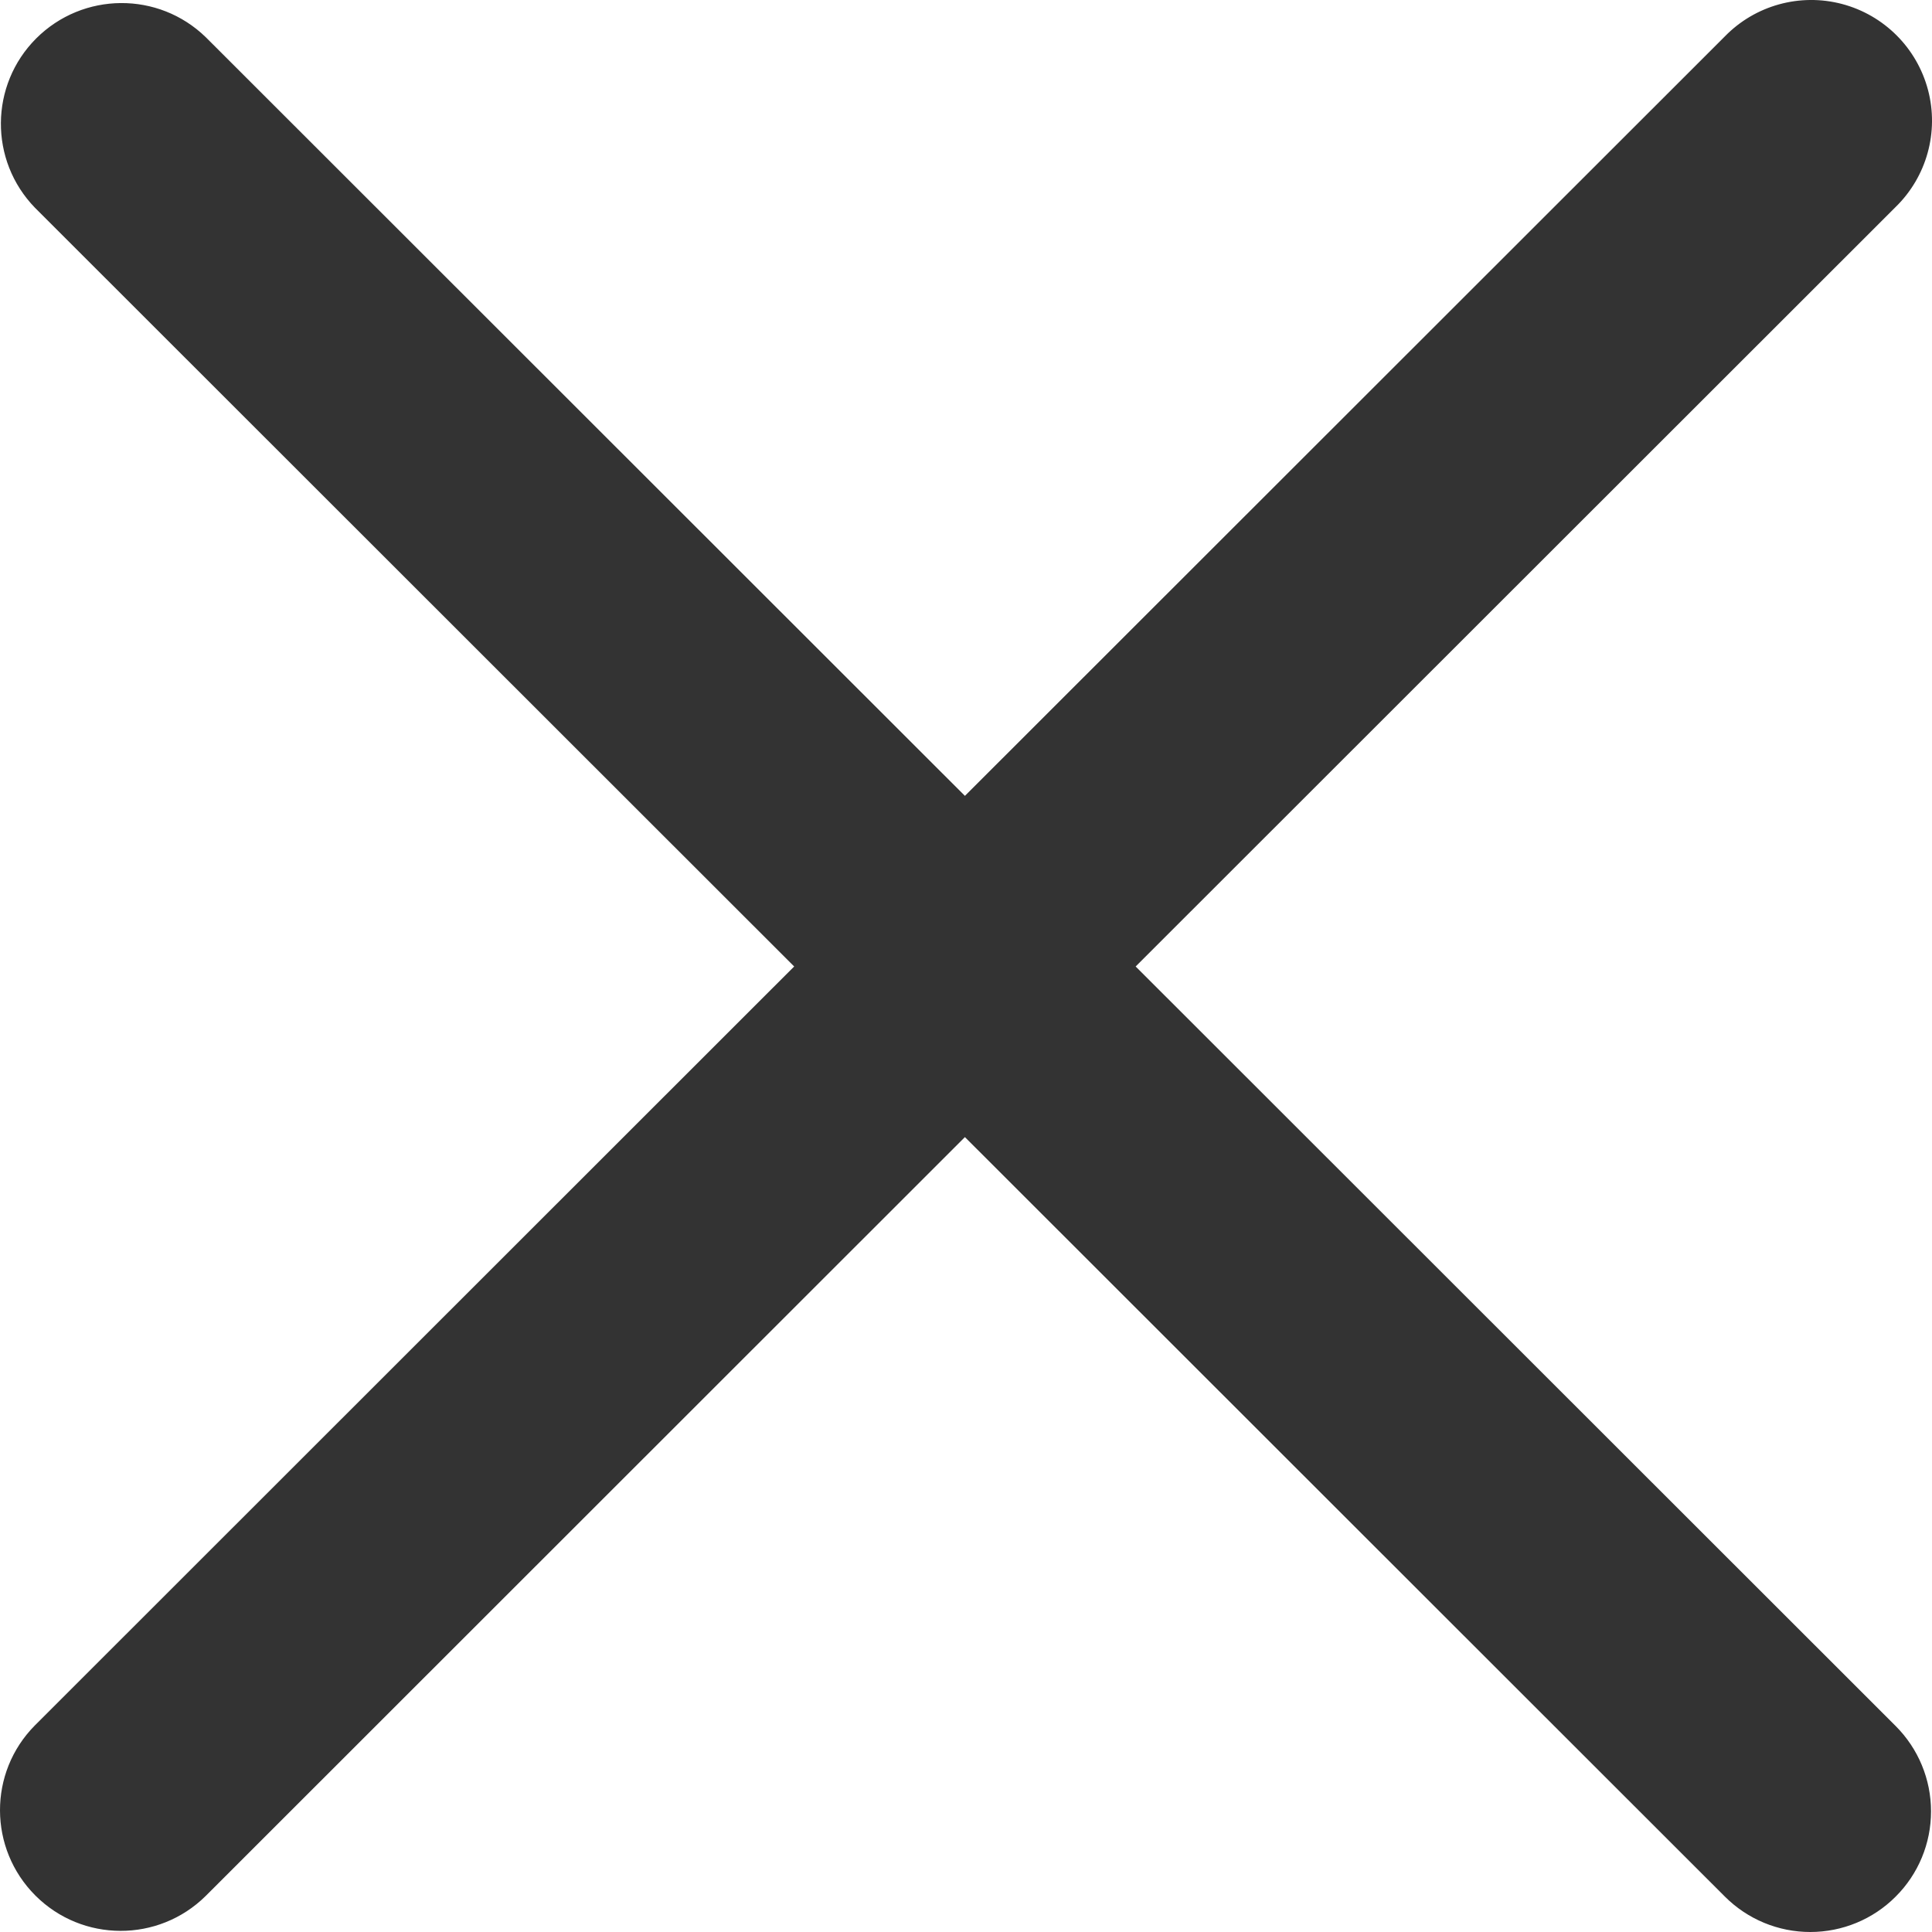
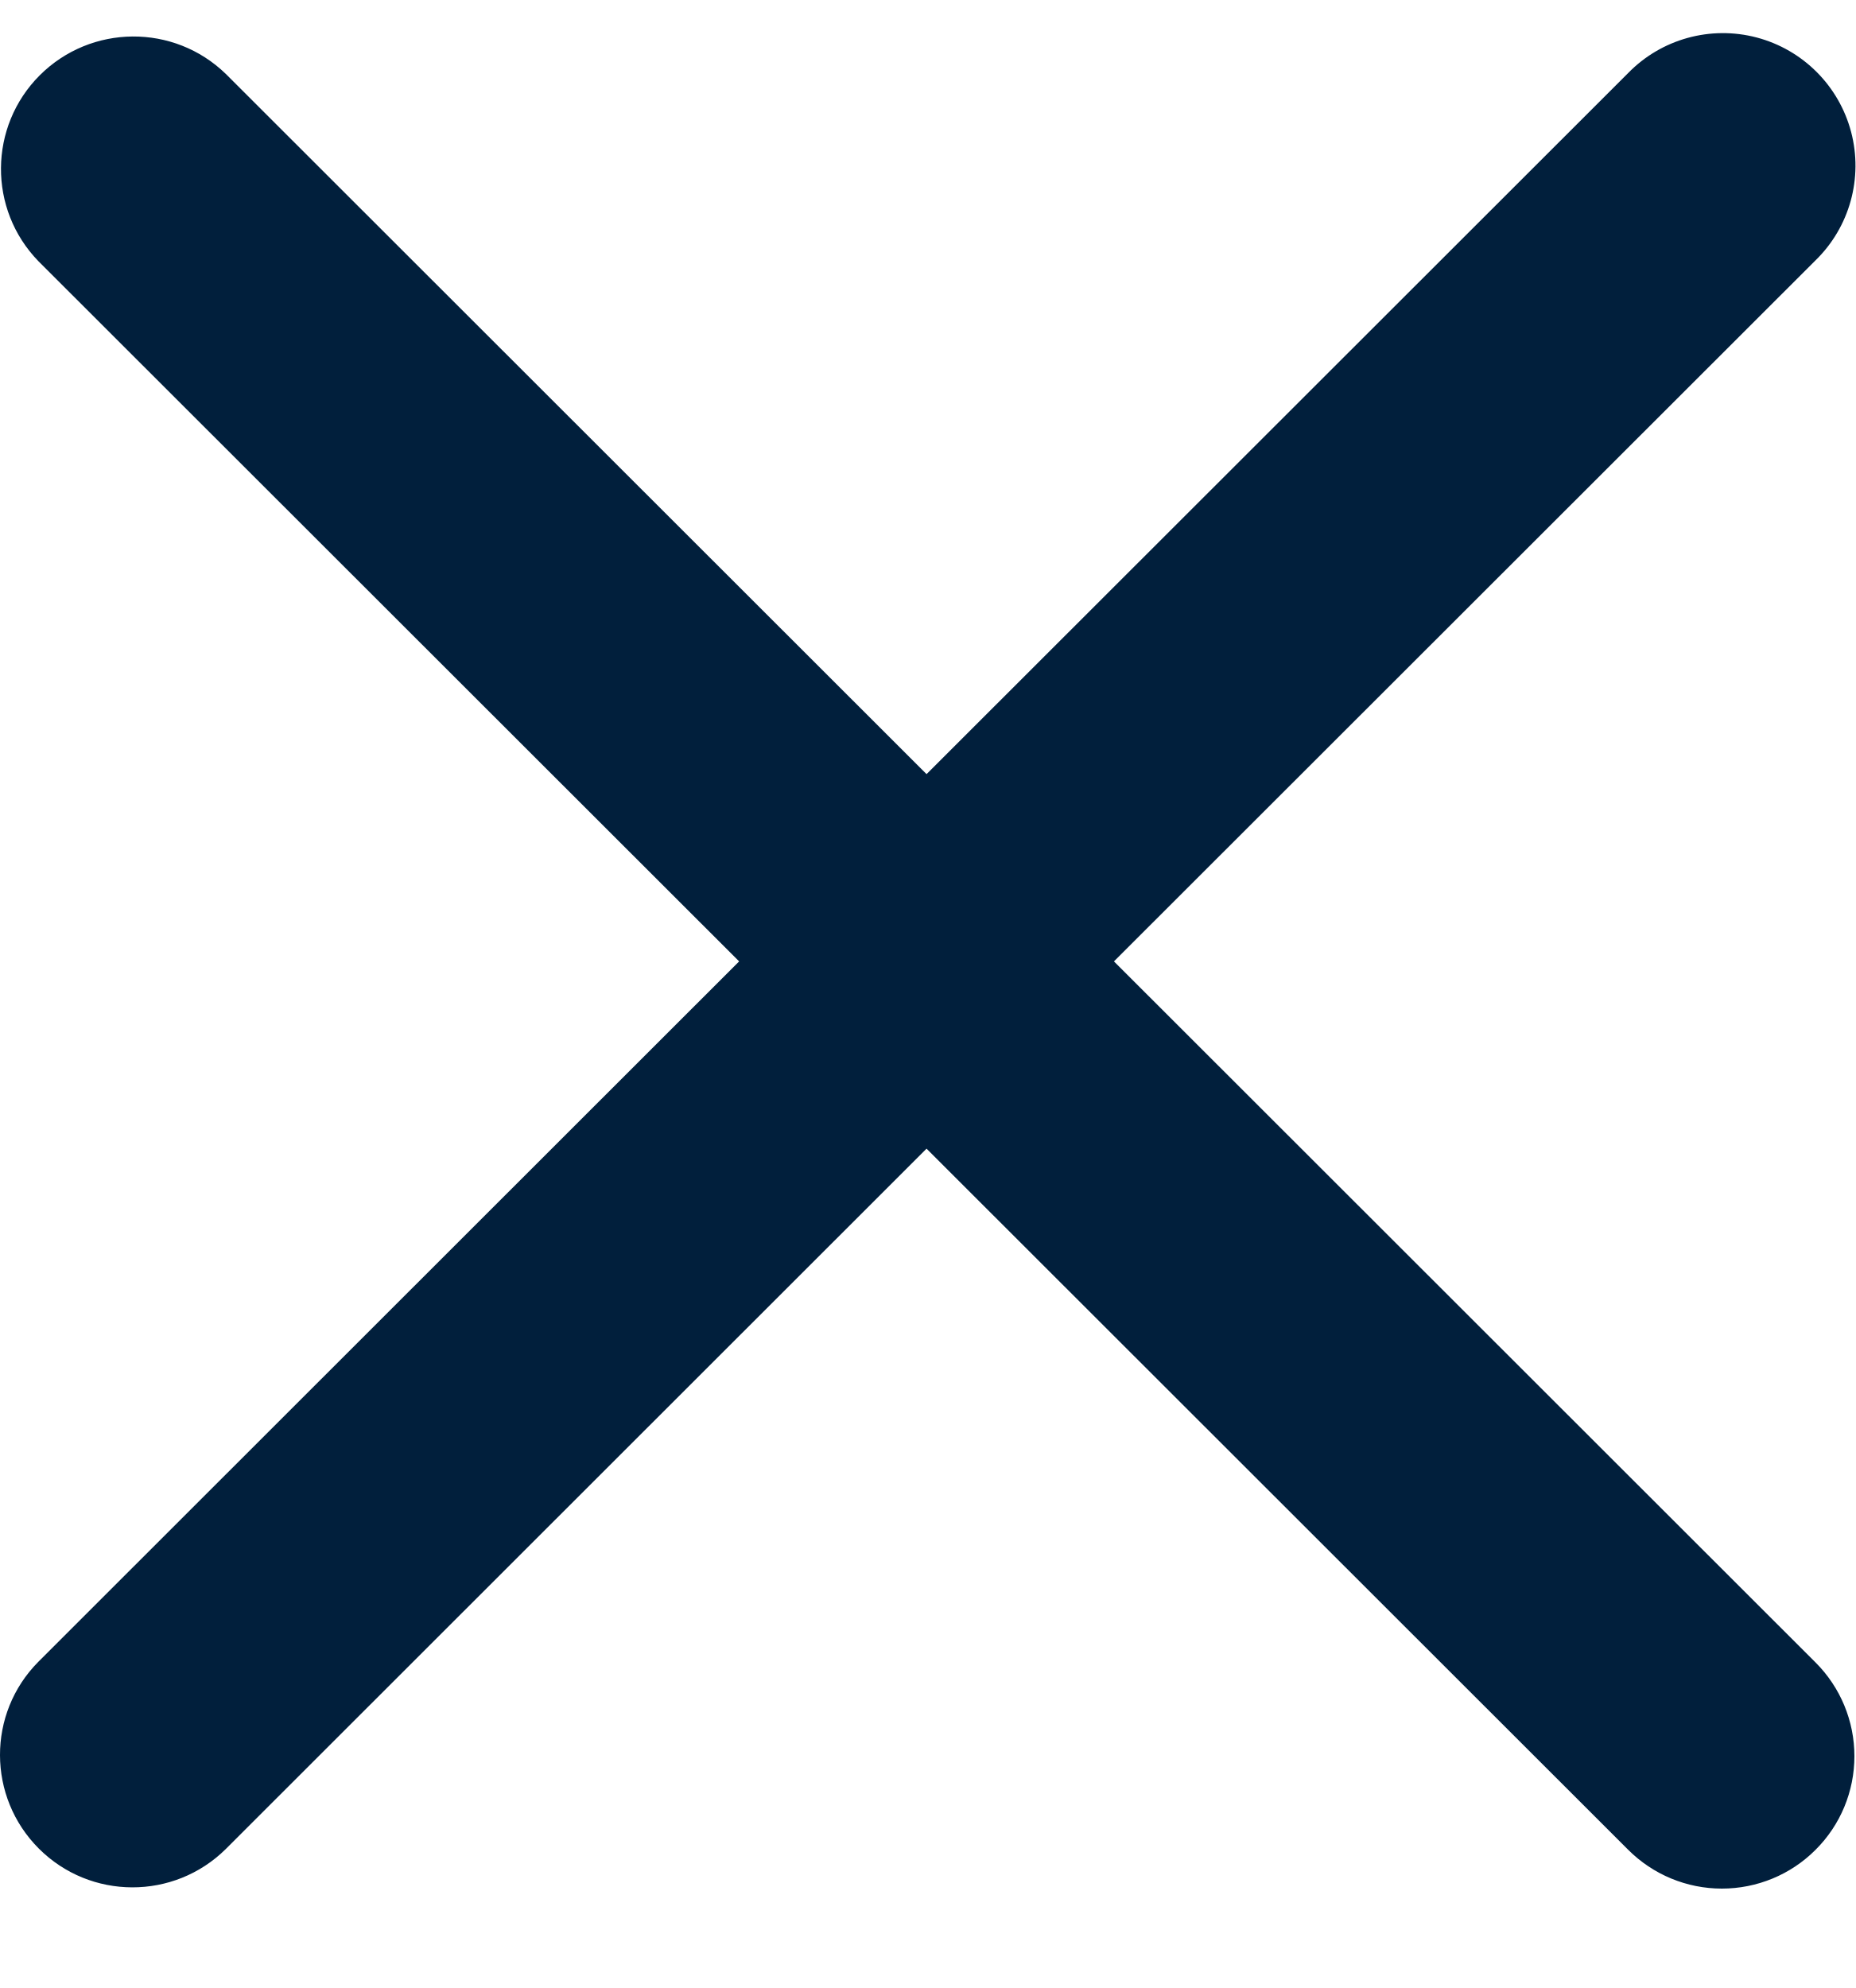
- <svg xmlns="http://www.w3.org/2000/svg" width="16px" height="16px" viewBox="0 0 16 16" version="1.1">
+ <svg xmlns="http://www.w3.org/2000/svg" width="14px" height="15px" viewBox="0 0 14 15" version="1.1">
  <defs />
  <g id="Page-1" stroke="none" stroke-width="1" fill="none" fill-rule="evenodd">
-     <g id="Mobile" transform="translate(-327, -28)" fill-rule="nonzero" fill="#333333">
-       <path d="M342.699,43.707 C342.512,43.895 342.257,44 341.992,44 C341.727,44 341.473,43.895 341.285,43.707 L334.991,37.417 L328.703,43.702 C328.312,44.088 327.682,44.087 327.293,43.698 C326.904,43.309 326.902,42.679 327.289,42.289 L333.577,36.004 L327.29,29.721 C326.909,29.329 326.914,28.704 327.3,28.318 C327.687,27.932 328.312,27.927 328.704,28.308 L334.991,34.591 L341.284,28.302 C341.535,28.044 341.906,27.941 342.255,28.033 C342.603,28.125 342.875,28.397 342.967,28.745 C343.059,29.093 342.956,29.464 342.698,29.715 L336.405,36.004 L342.699,42.294 C342.887,42.482 342.992,42.736 342.992,43.001 C342.992,43.266 342.887,43.52 342.699,43.707 Z" id="mobile-nav-close" />
+     <g id="home-copy-23" transform="translate(-376, -24)" fill="#011F3C" fill-rule="nonzero">
+       <g id="Group-17" transform="translate(218, 0)">
+         <path d="M171.699,37.957 C171.512,38.145 171.257,38.25 170.992,38.25 C170.727,38.25 170.473,38.145 170.285,37.957 L164.991,32.667 L159.703,37.952 C159.312,38.338 158.682,38.337 158.293,37.948 C157.904,37.559 157.902,36.929 158.289,36.539 L163.577,31.254 L158.29,25.971 C157.909,25.579 157.914,24.954 158.3,24.568 C158.687,24.182 159.312,24.177 159.704,24.558 L164.991,29.841 L170.284,24.552 C170.535,24.294 170.906,24.191 171.255,24.283 C171.603,24.375 171.875,24.647 171.967,24.995 C172.059,25.343 171.956,25.714 171.698,25.965 L166.405,31.254 L171.699,36.544 C171.887,36.732 171.992,36.986 171.992,37.251 C171.992,37.516 171.887,37.77 171.699,37.957 Z" id="mobile-nav-close" />
+       </g>
    </g>
  </g>
</svg>
